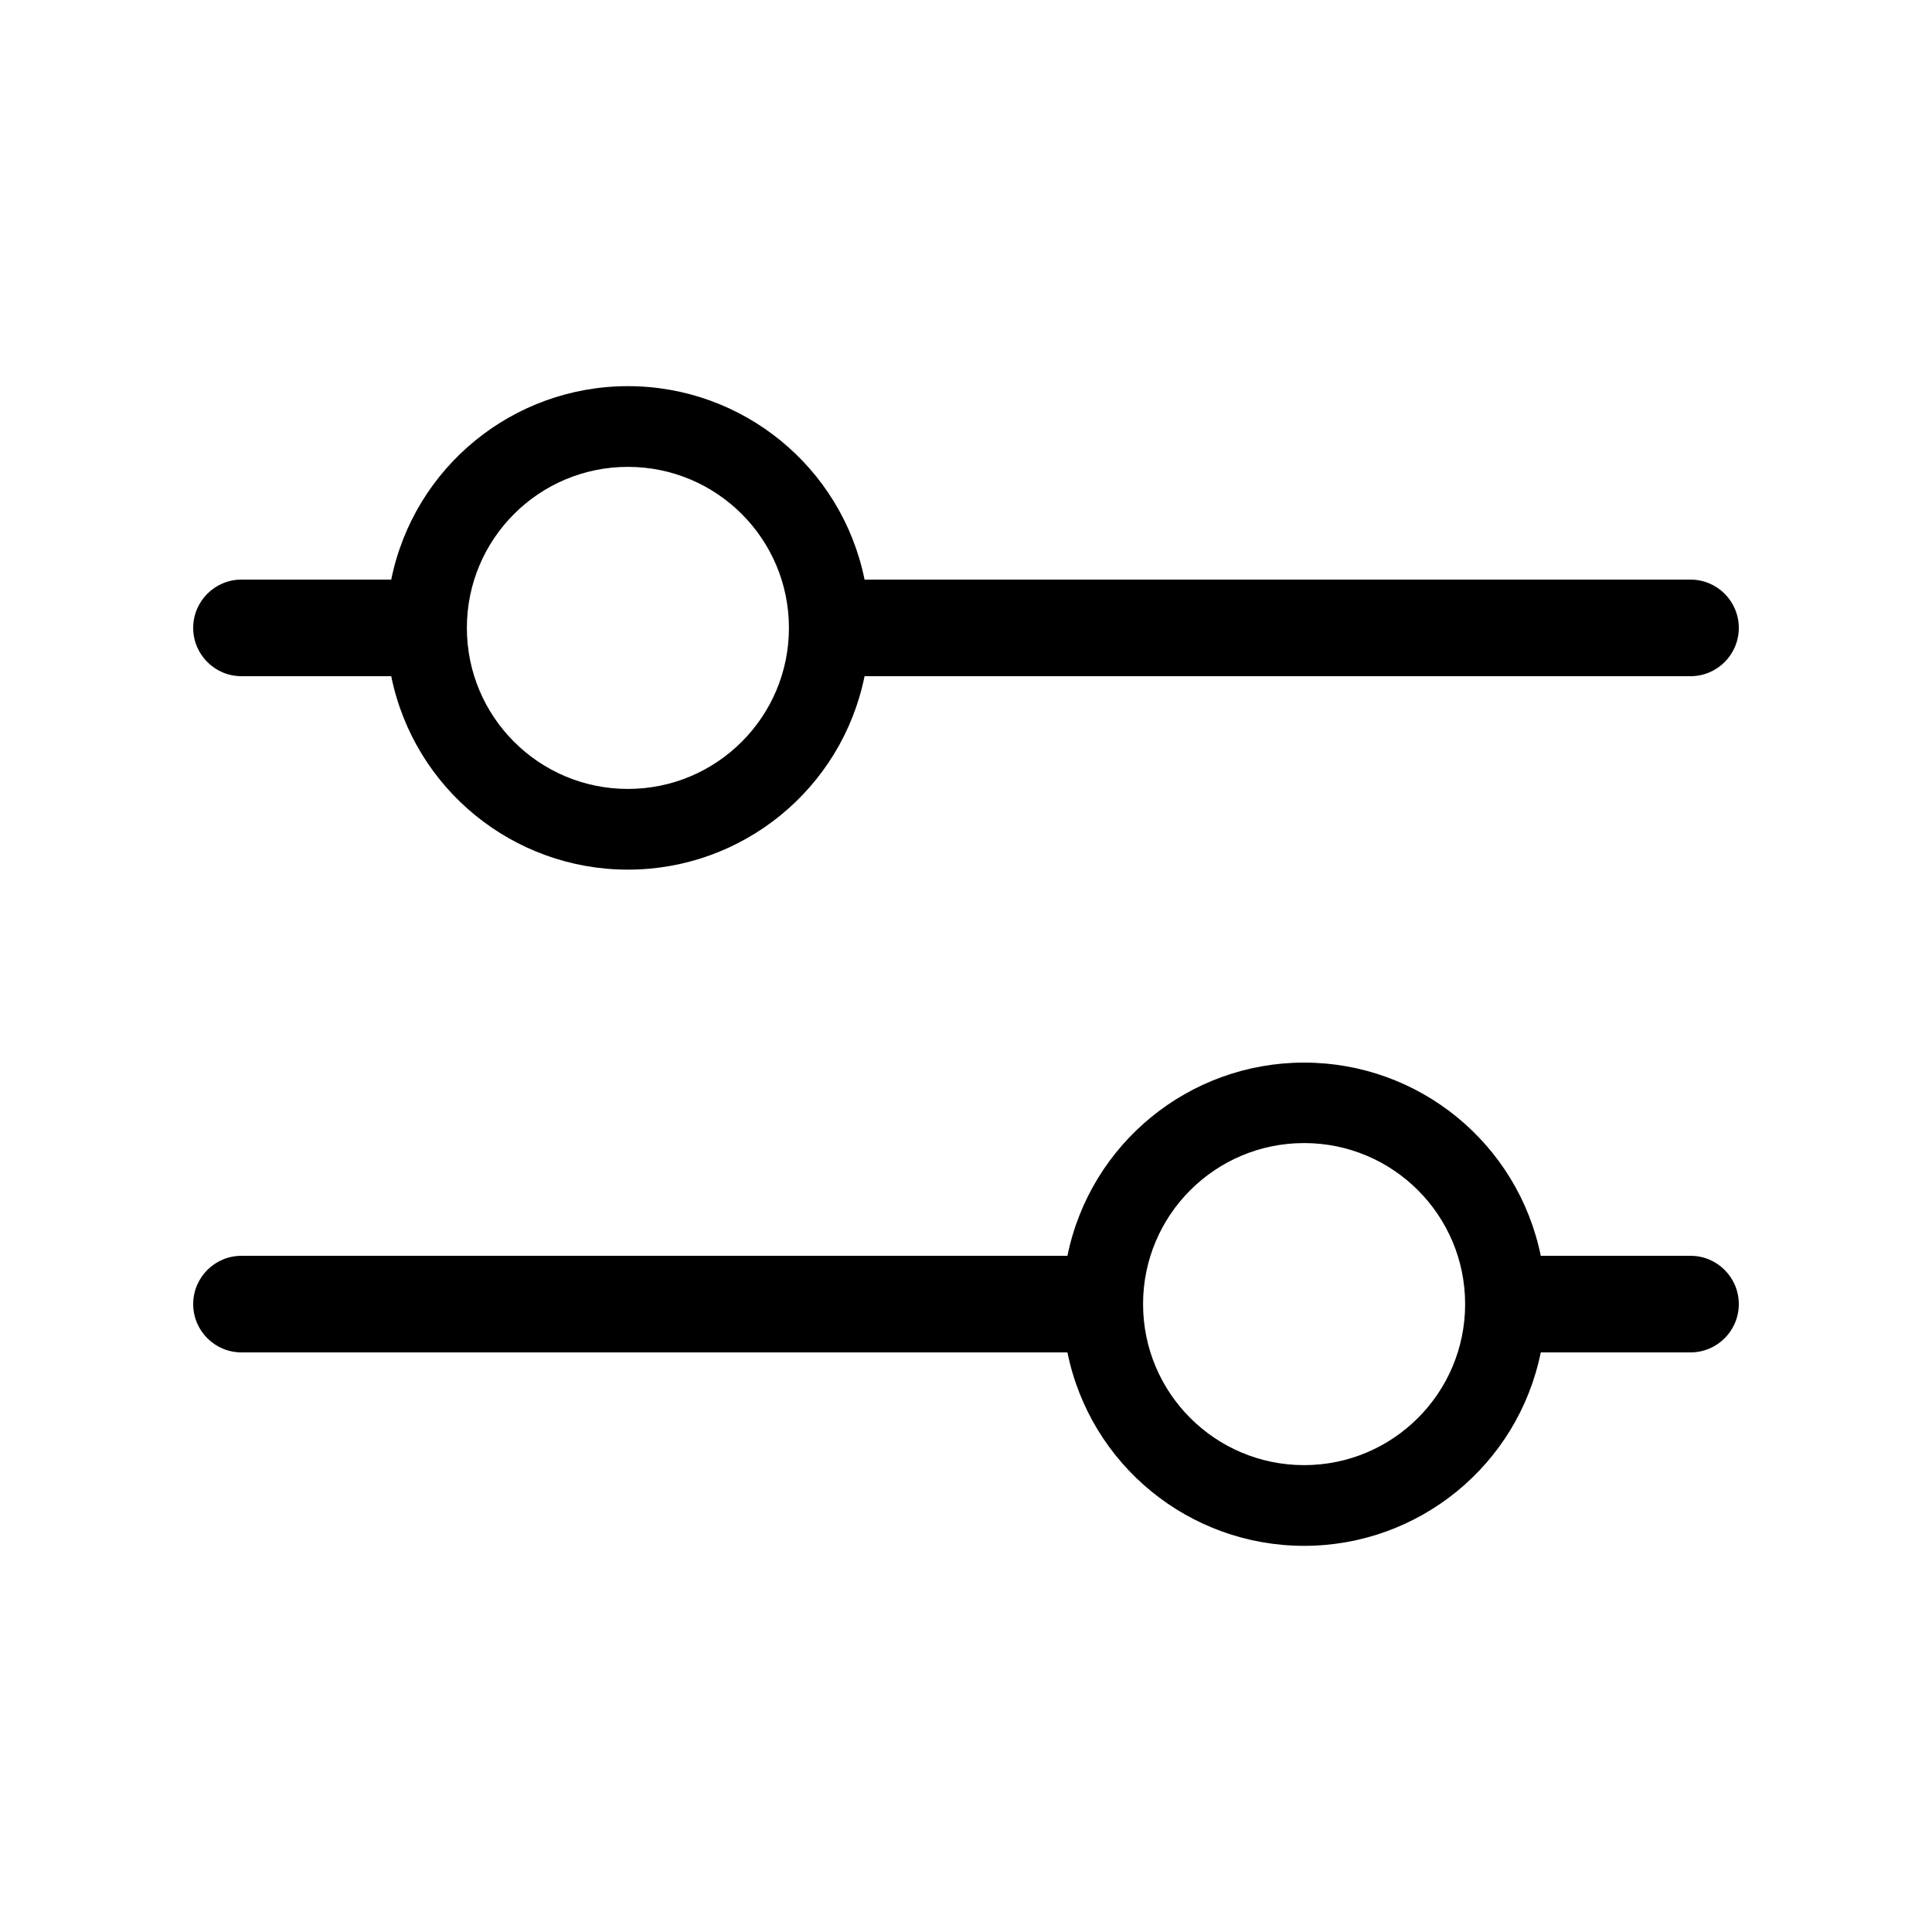
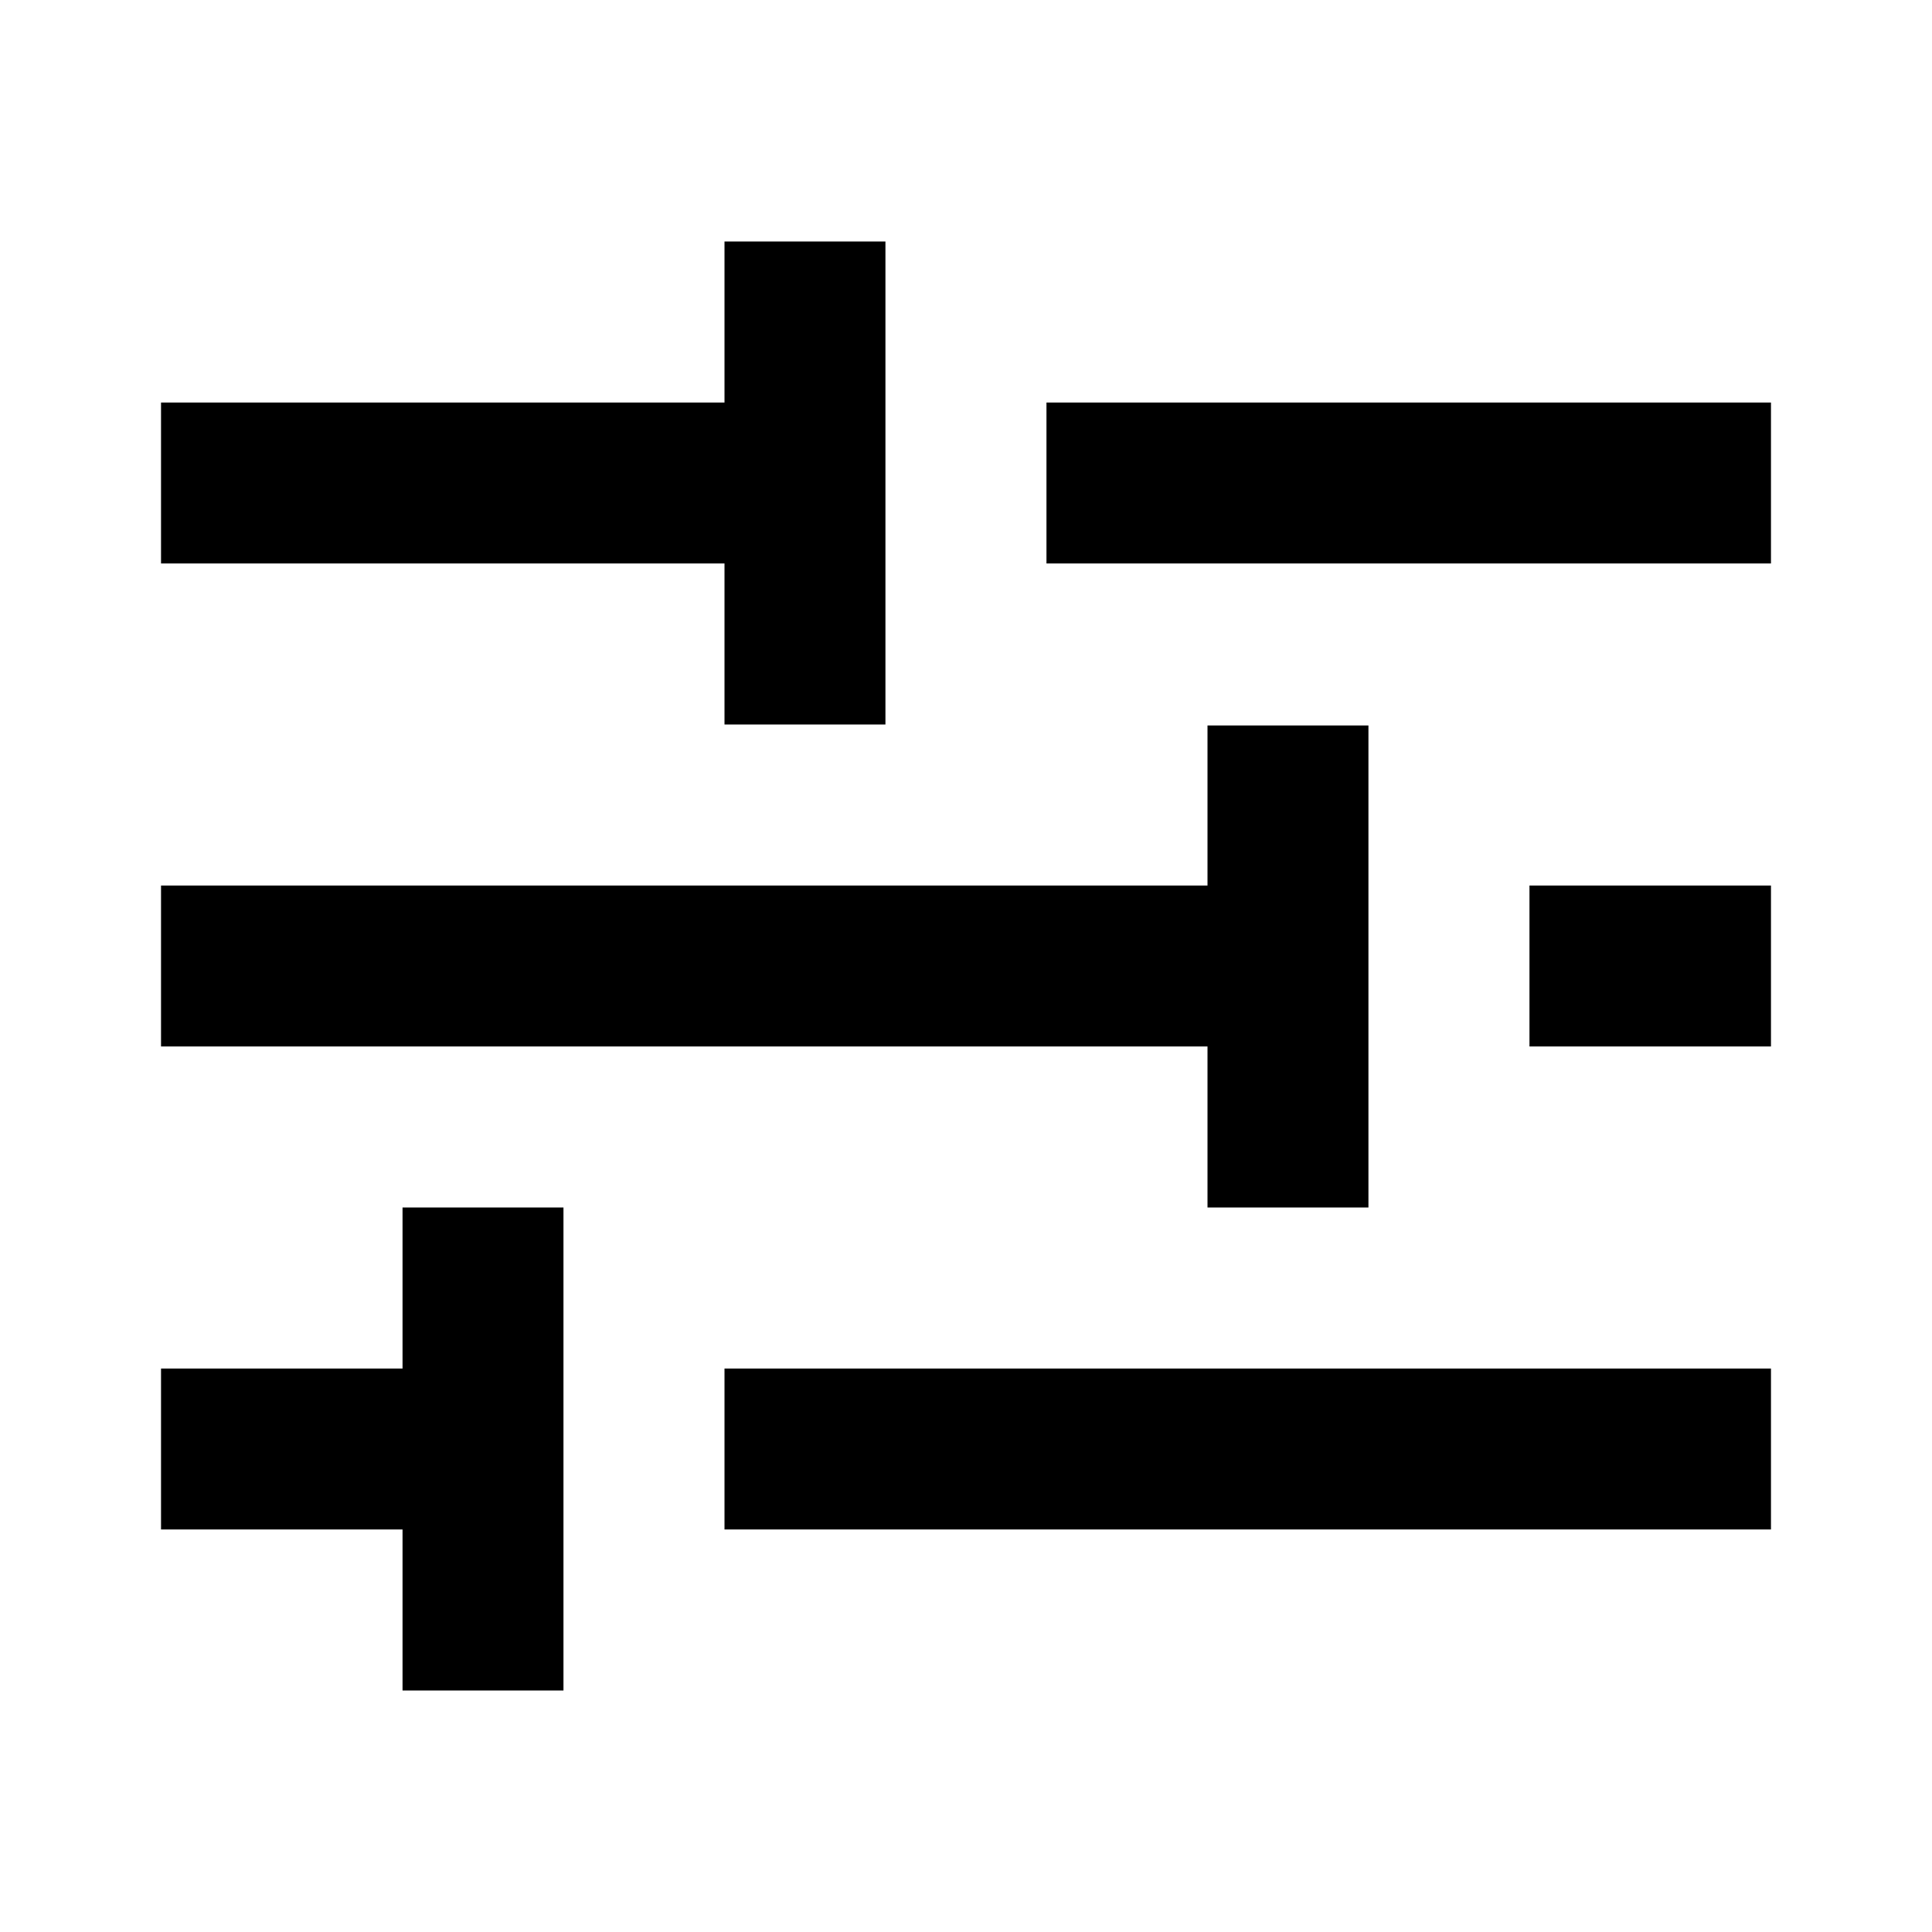
- <svg xmlns="http://www.w3.org/2000/svg" fill="none" class="icon icon-filter" viewBox="0 0 20 20">
-   <path fill="currentColor" fill-rule="evenodd" d="M4.833 6.5a1.667 1.667 0 1 1 3.334 0 1.667 1.667 0 0 1-3.334 0M4.05 7H2.5a.5.5 0 0 1 0-1h1.55a2.5 2.5 0 0 1 4.9 0h8.55a.5.5 0 0 1 0 1H8.95a2.5 2.5 0 0 1-4.9 0m11.117 6.5a1.667 1.667 0 1 0-3.334 0 1.667 1.667 0 0 0 3.334 0M13.5 11a2.5 2.5 0 0 1 2.45 2h1.55a.5.5 0 0 1 0 1h-1.55a2.5 2.5 0 0 1-4.9 0H2.5a.5.5 0 0 1 0-1h8.55a2.5 2.5 0 0 1 2.45-2" />
+ <svg xmlns="http://www.w3.org/2000/svg" class="icon icon-filter" width="20" height="20" viewBox="0 0 20 20" fill="none">
+   <path d="M10.833 4.167H18.333V5.833H10.833V4.167ZM1.667 5.833H7.5V7.5H9.166V2.5H7.5V4.167H1.667V5.833ZM7.5 14.167H18.333V15.833H7.5V14.167ZM15.833 9.167H18.333V10.833H15.833V9.167ZM14.166 12.5V7.51H12.5V9.167H1.667V10.833H12.5V12.5H14.166ZM5.833 17.5V12.5H4.167V14.167H1.667V15.833H4.167V17.5H5.833Z" fill="black" />
</svg>
